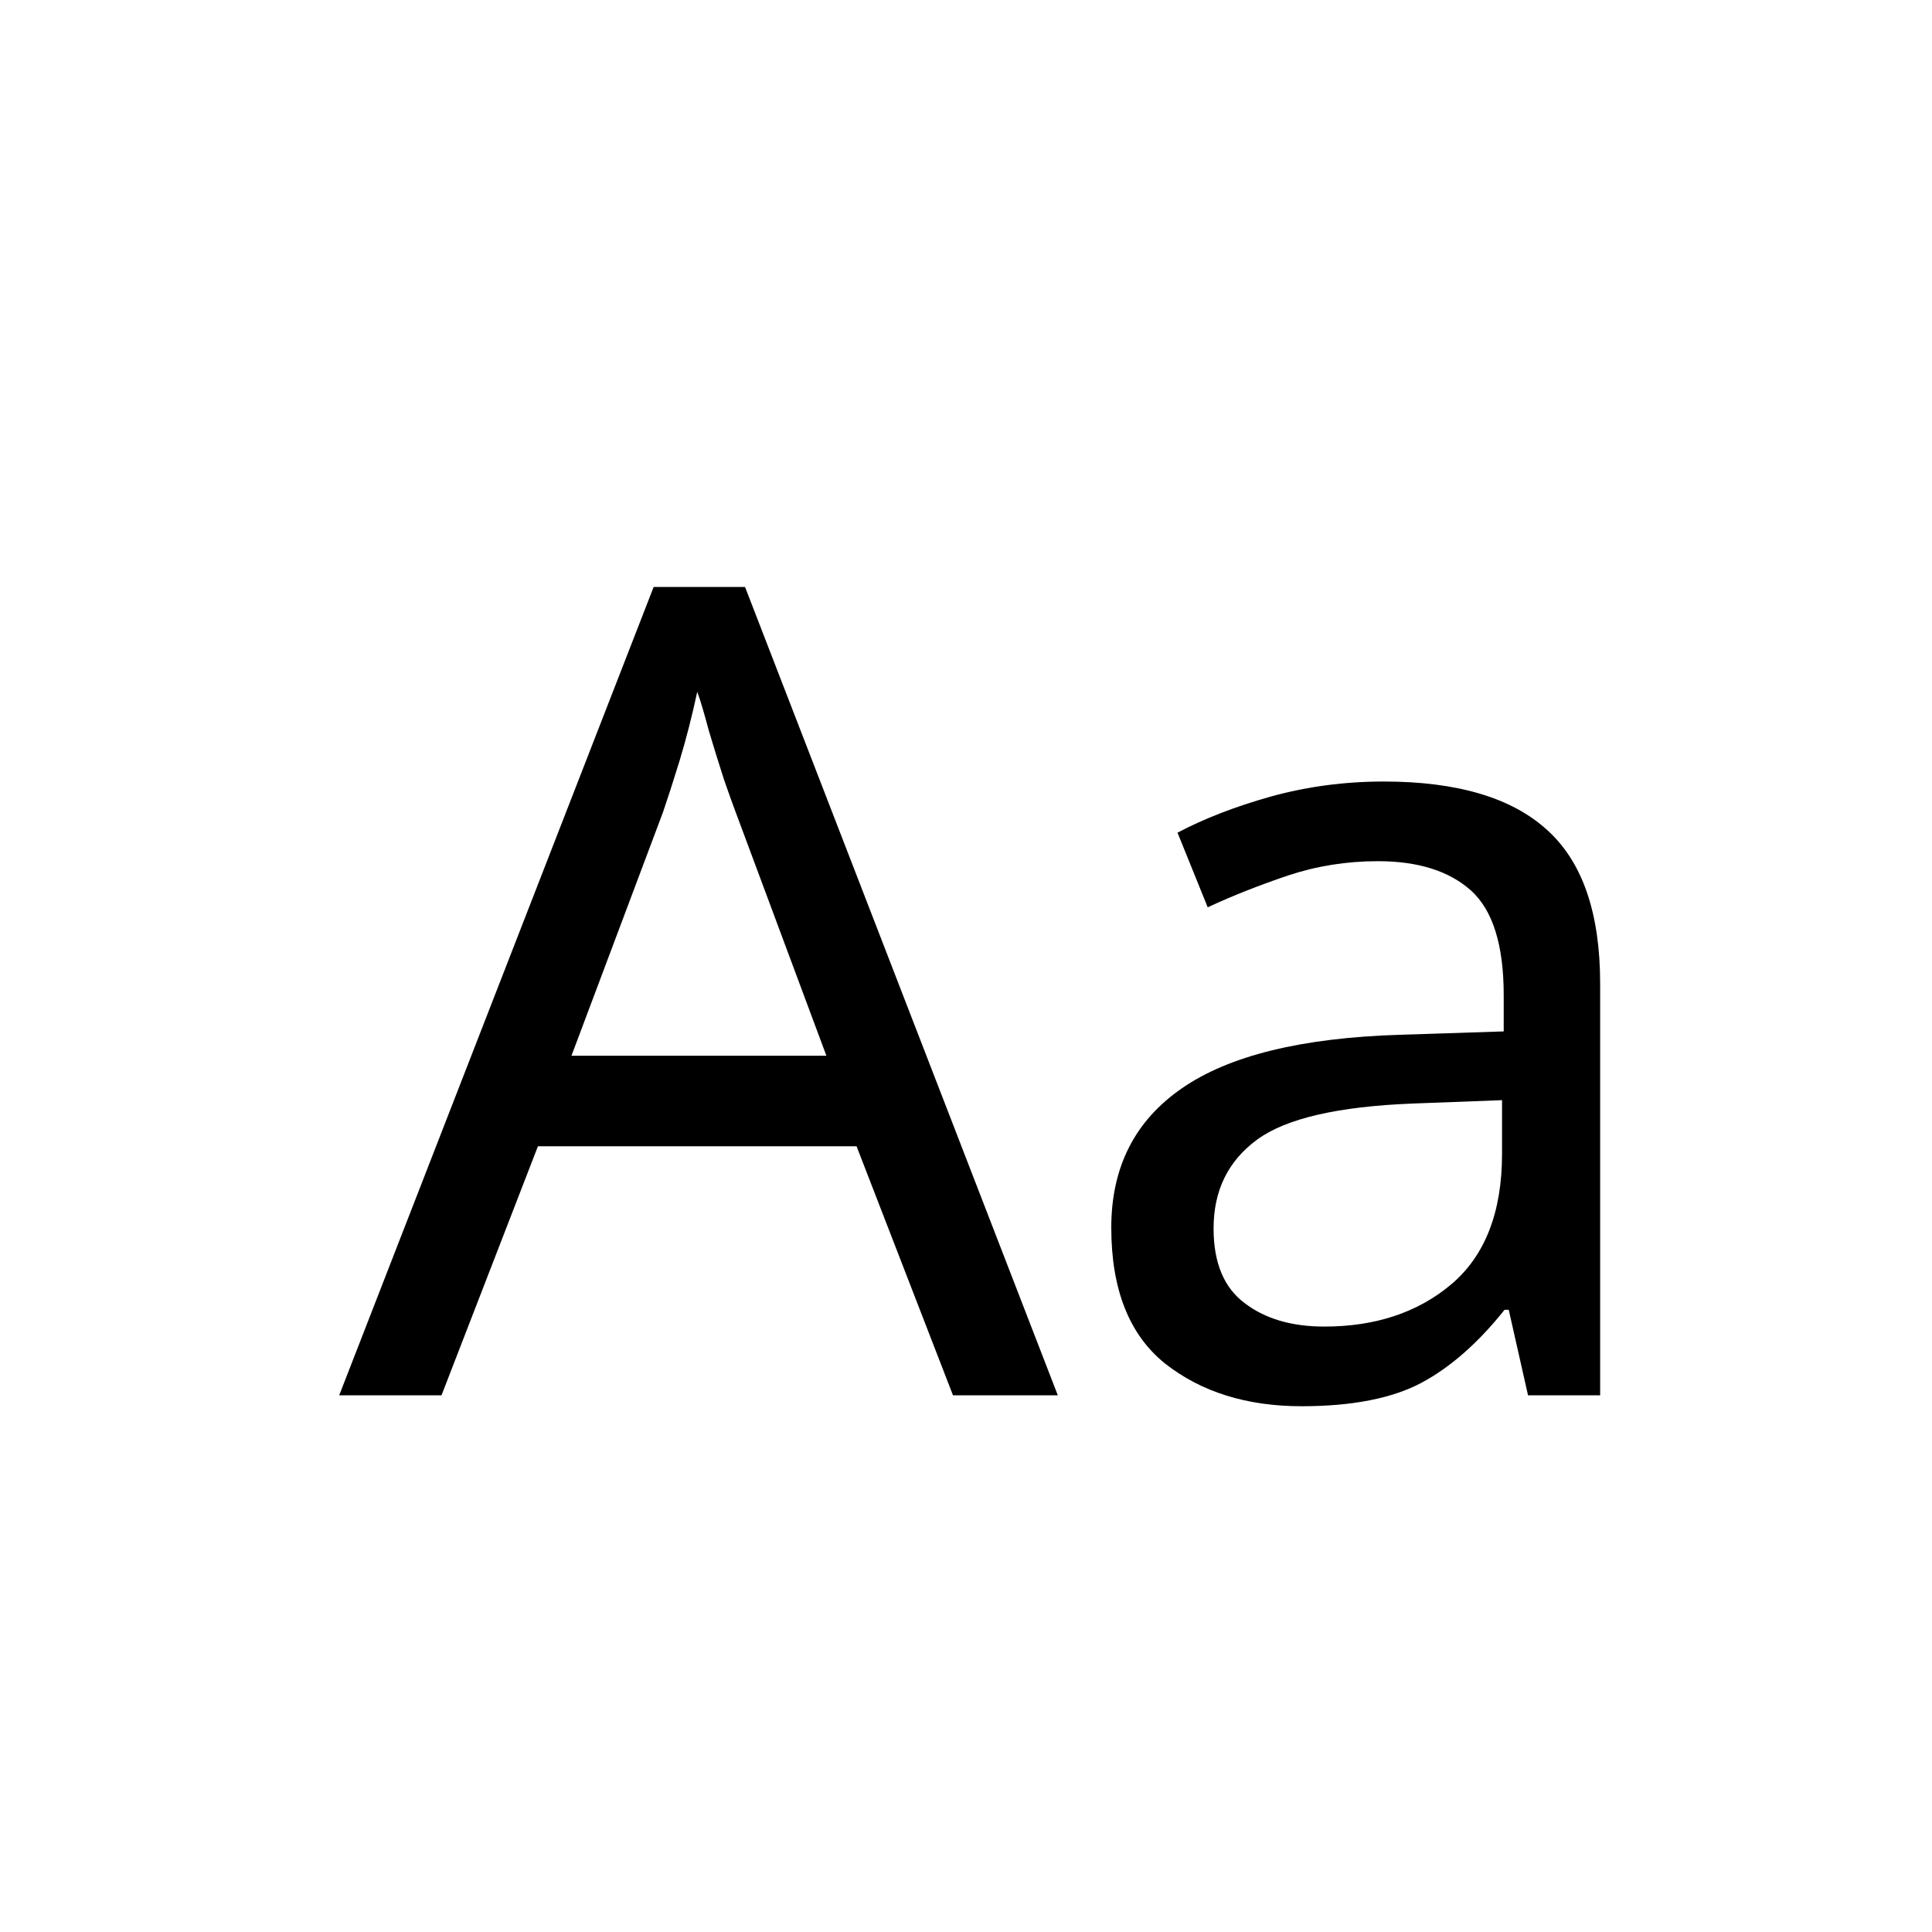
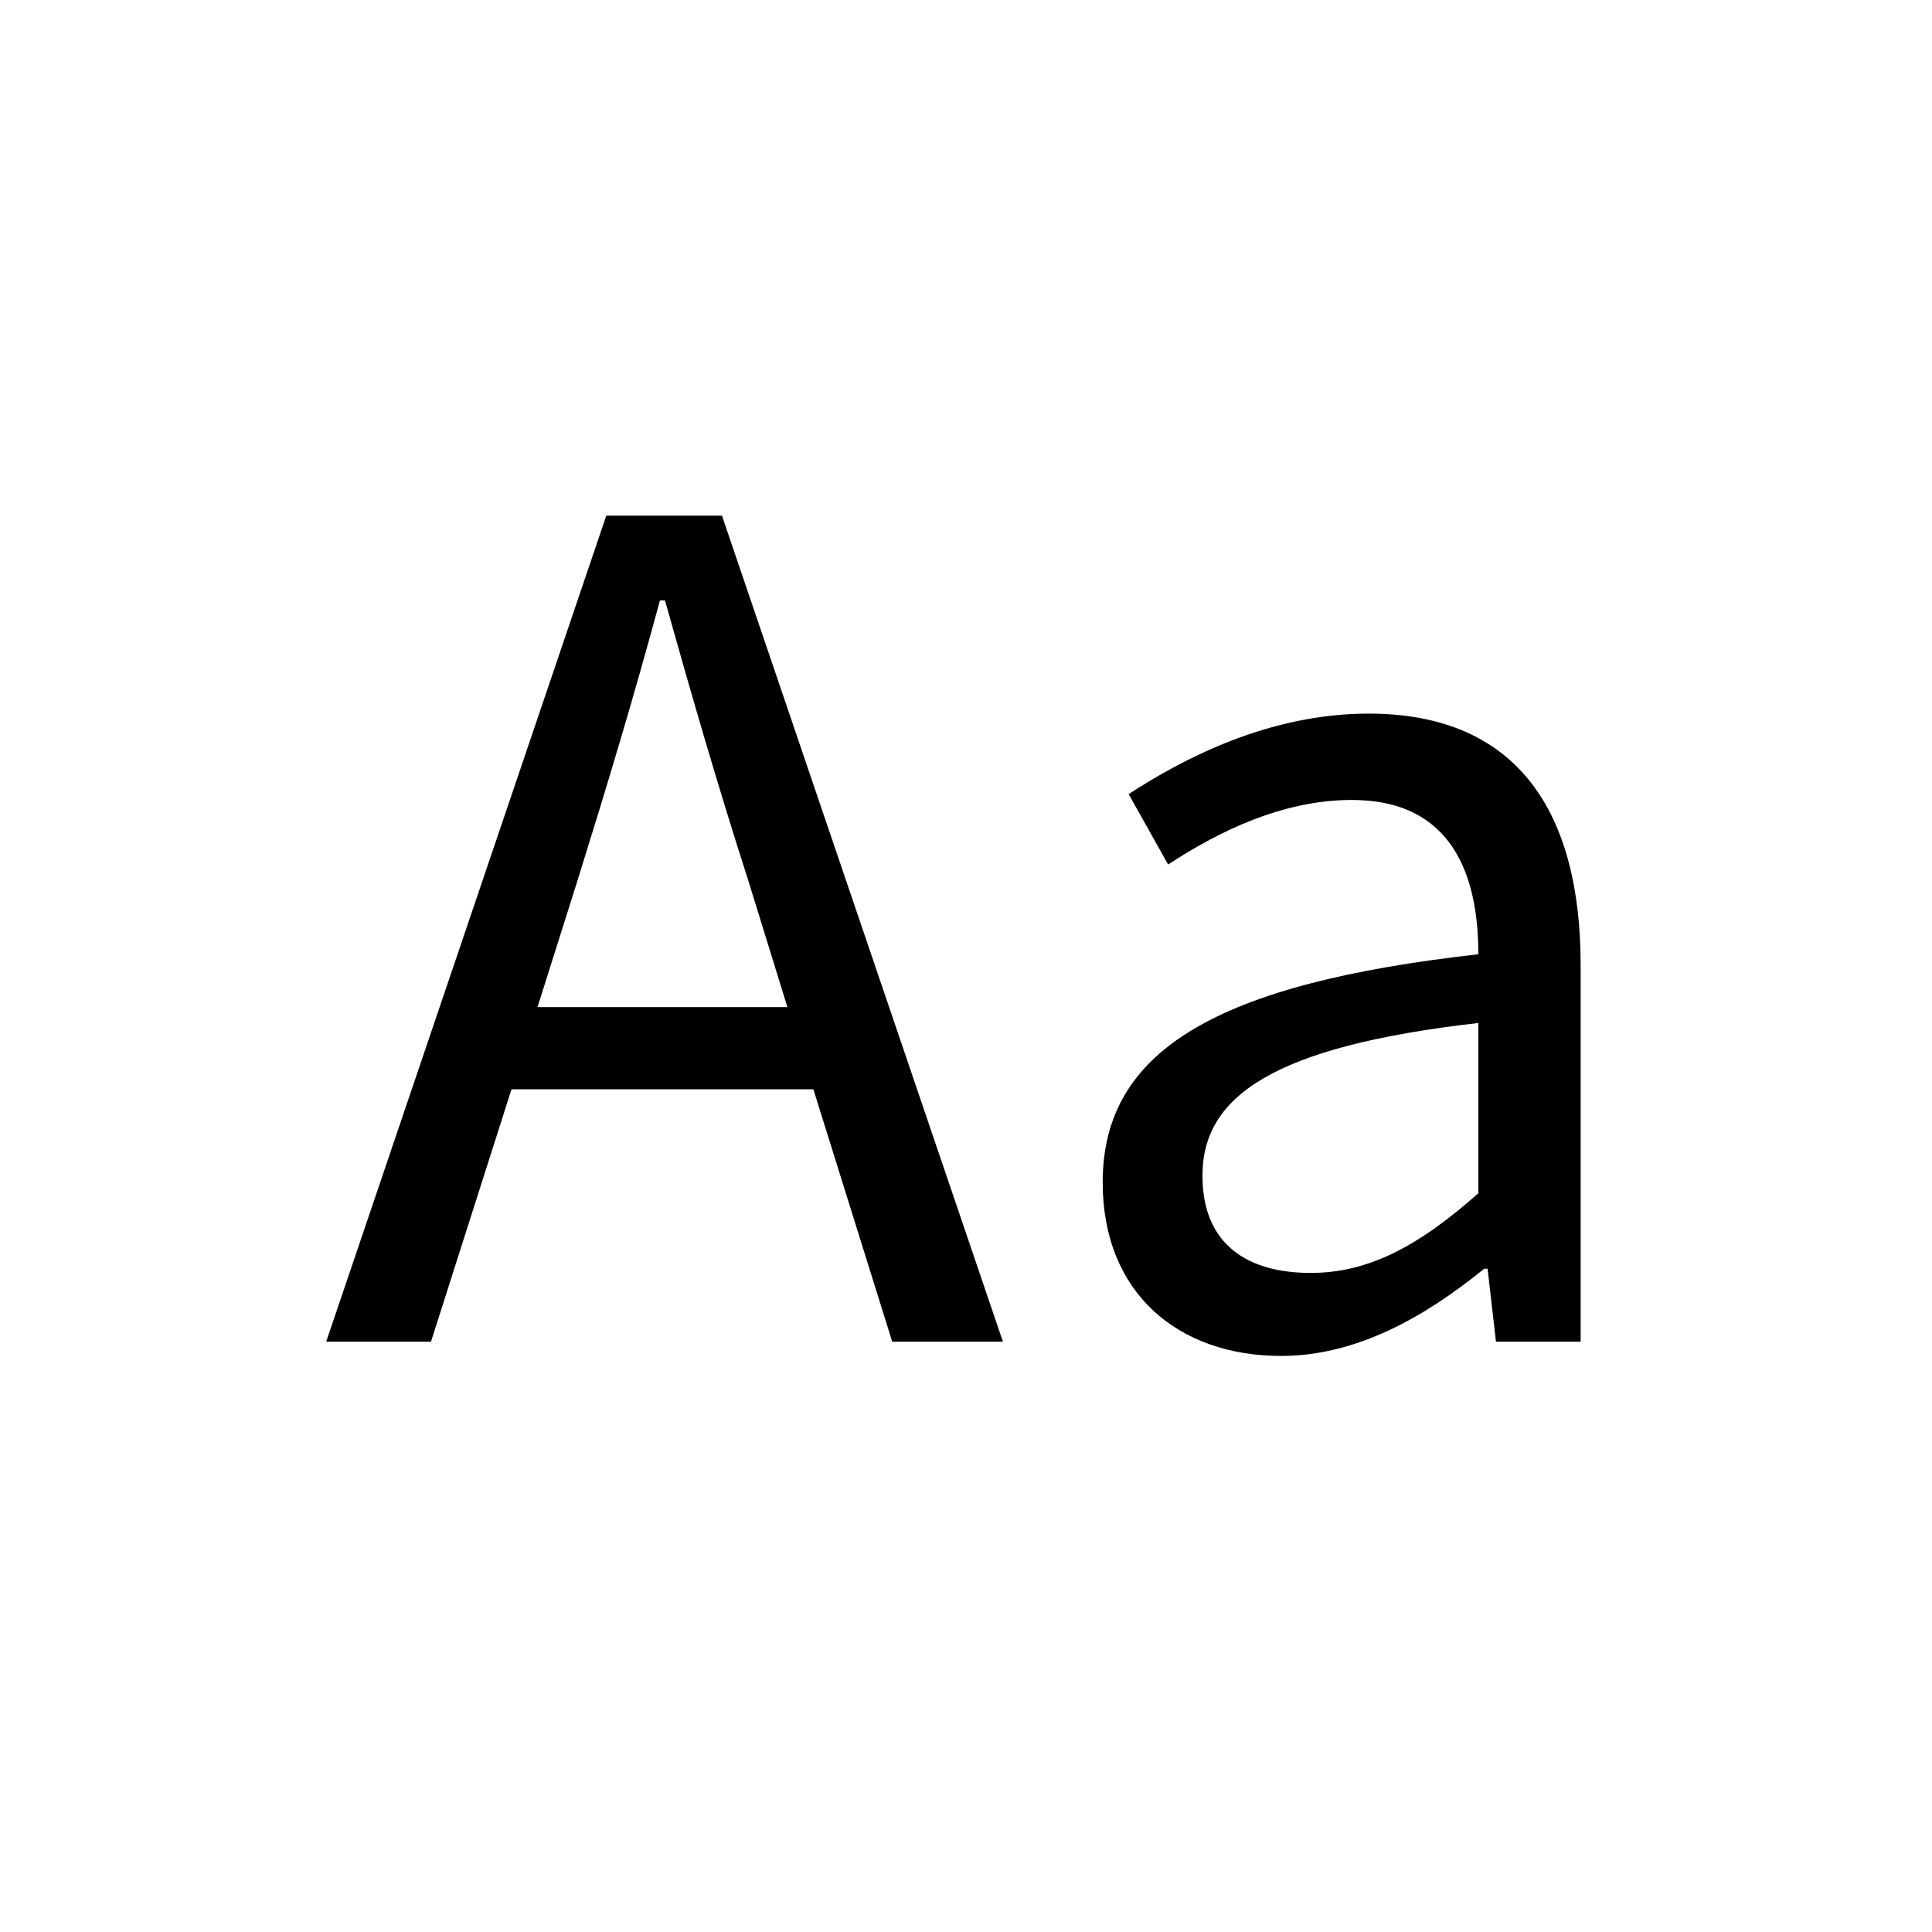
- <svg xmlns="http://www.w3.org/2000/svg" width="36px" height="36px" viewBox="0 0 36 36" version="1.1">
-   <g id="页面-1" stroke="none" stroke-width="1" fill="none" fill-rule="evenodd" font-family="SourceHanSansSC-Normal, Source Han Sans SC" font-size="21" font-weight="normal">
-     <g id="按钮规范" transform="translate(-1225, -390)" fill="#000000">
-       <g id="二级工具栏备份-2" transform="translate(1213, 378)">
-         <g id="主工具栏" transform="translate(9, 10)">
-           <g id="Group">
-             <g id="Aa_normal" transform="translate(3, 2)">
-               <text id="Aa">
-                 <tspan x="6.32" y="26">Aa</tspan>
-               </text>
-             </g>
-           </g>
-         </g>
-       </g>
-     </g>
-   </g>
+ <svg xmlns="http://www.w3.org/2000/svg" width="36" height="36" viewBox="0 0 36 36">
+   <path fill-rule="nonzero" fill="rgb(0%, 0%, 0%)" fill-opacity="1" d="M 6.078 25 L 8.031 25 L 9.531 20.297 L 15.156 20.297 L 16.625 25 L 18.688 25 L 13.453 9.609 L 11.297 9.609 Z M 10.016 18.766 L 10.766 16.391 C 11.312 14.641 11.812 12.984 12.297 11.188 L 12.391 11.188 C 12.891 12.969 13.375 14.641 13.938 16.391 L 14.672 18.766 Z M 23.875 25.266 C 25.281 25.266 26.562 24.531 27.656 23.641 L 27.719 23.641 L 27.875 25 L 29.453 25 L 29.453 17.984 C 29.453 15.156 28.297 13.297 25.5 13.297 C 23.656 13.297 22.062 14.125 21.031 14.797 L 21.766 16.109 C 22.672 15.516 23.875 14.906 25.188 14.906 C 27.062 14.906 27.547 16.312 27.547 17.781 C 22.688 18.328 20.547 19.562 20.547 22.031 C 20.547 24.094 21.953 25.266 23.875 25.266 Z M 24.422 23.719 C 23.281 23.719 22.406 23.219 22.406 21.906 C 22.406 20.438 23.703 19.5 27.547 19.062 L 27.547 22.234 C 26.438 23.219 25.5 23.719 24.422 23.719 Z M 6 0.641 " />
</svg>
